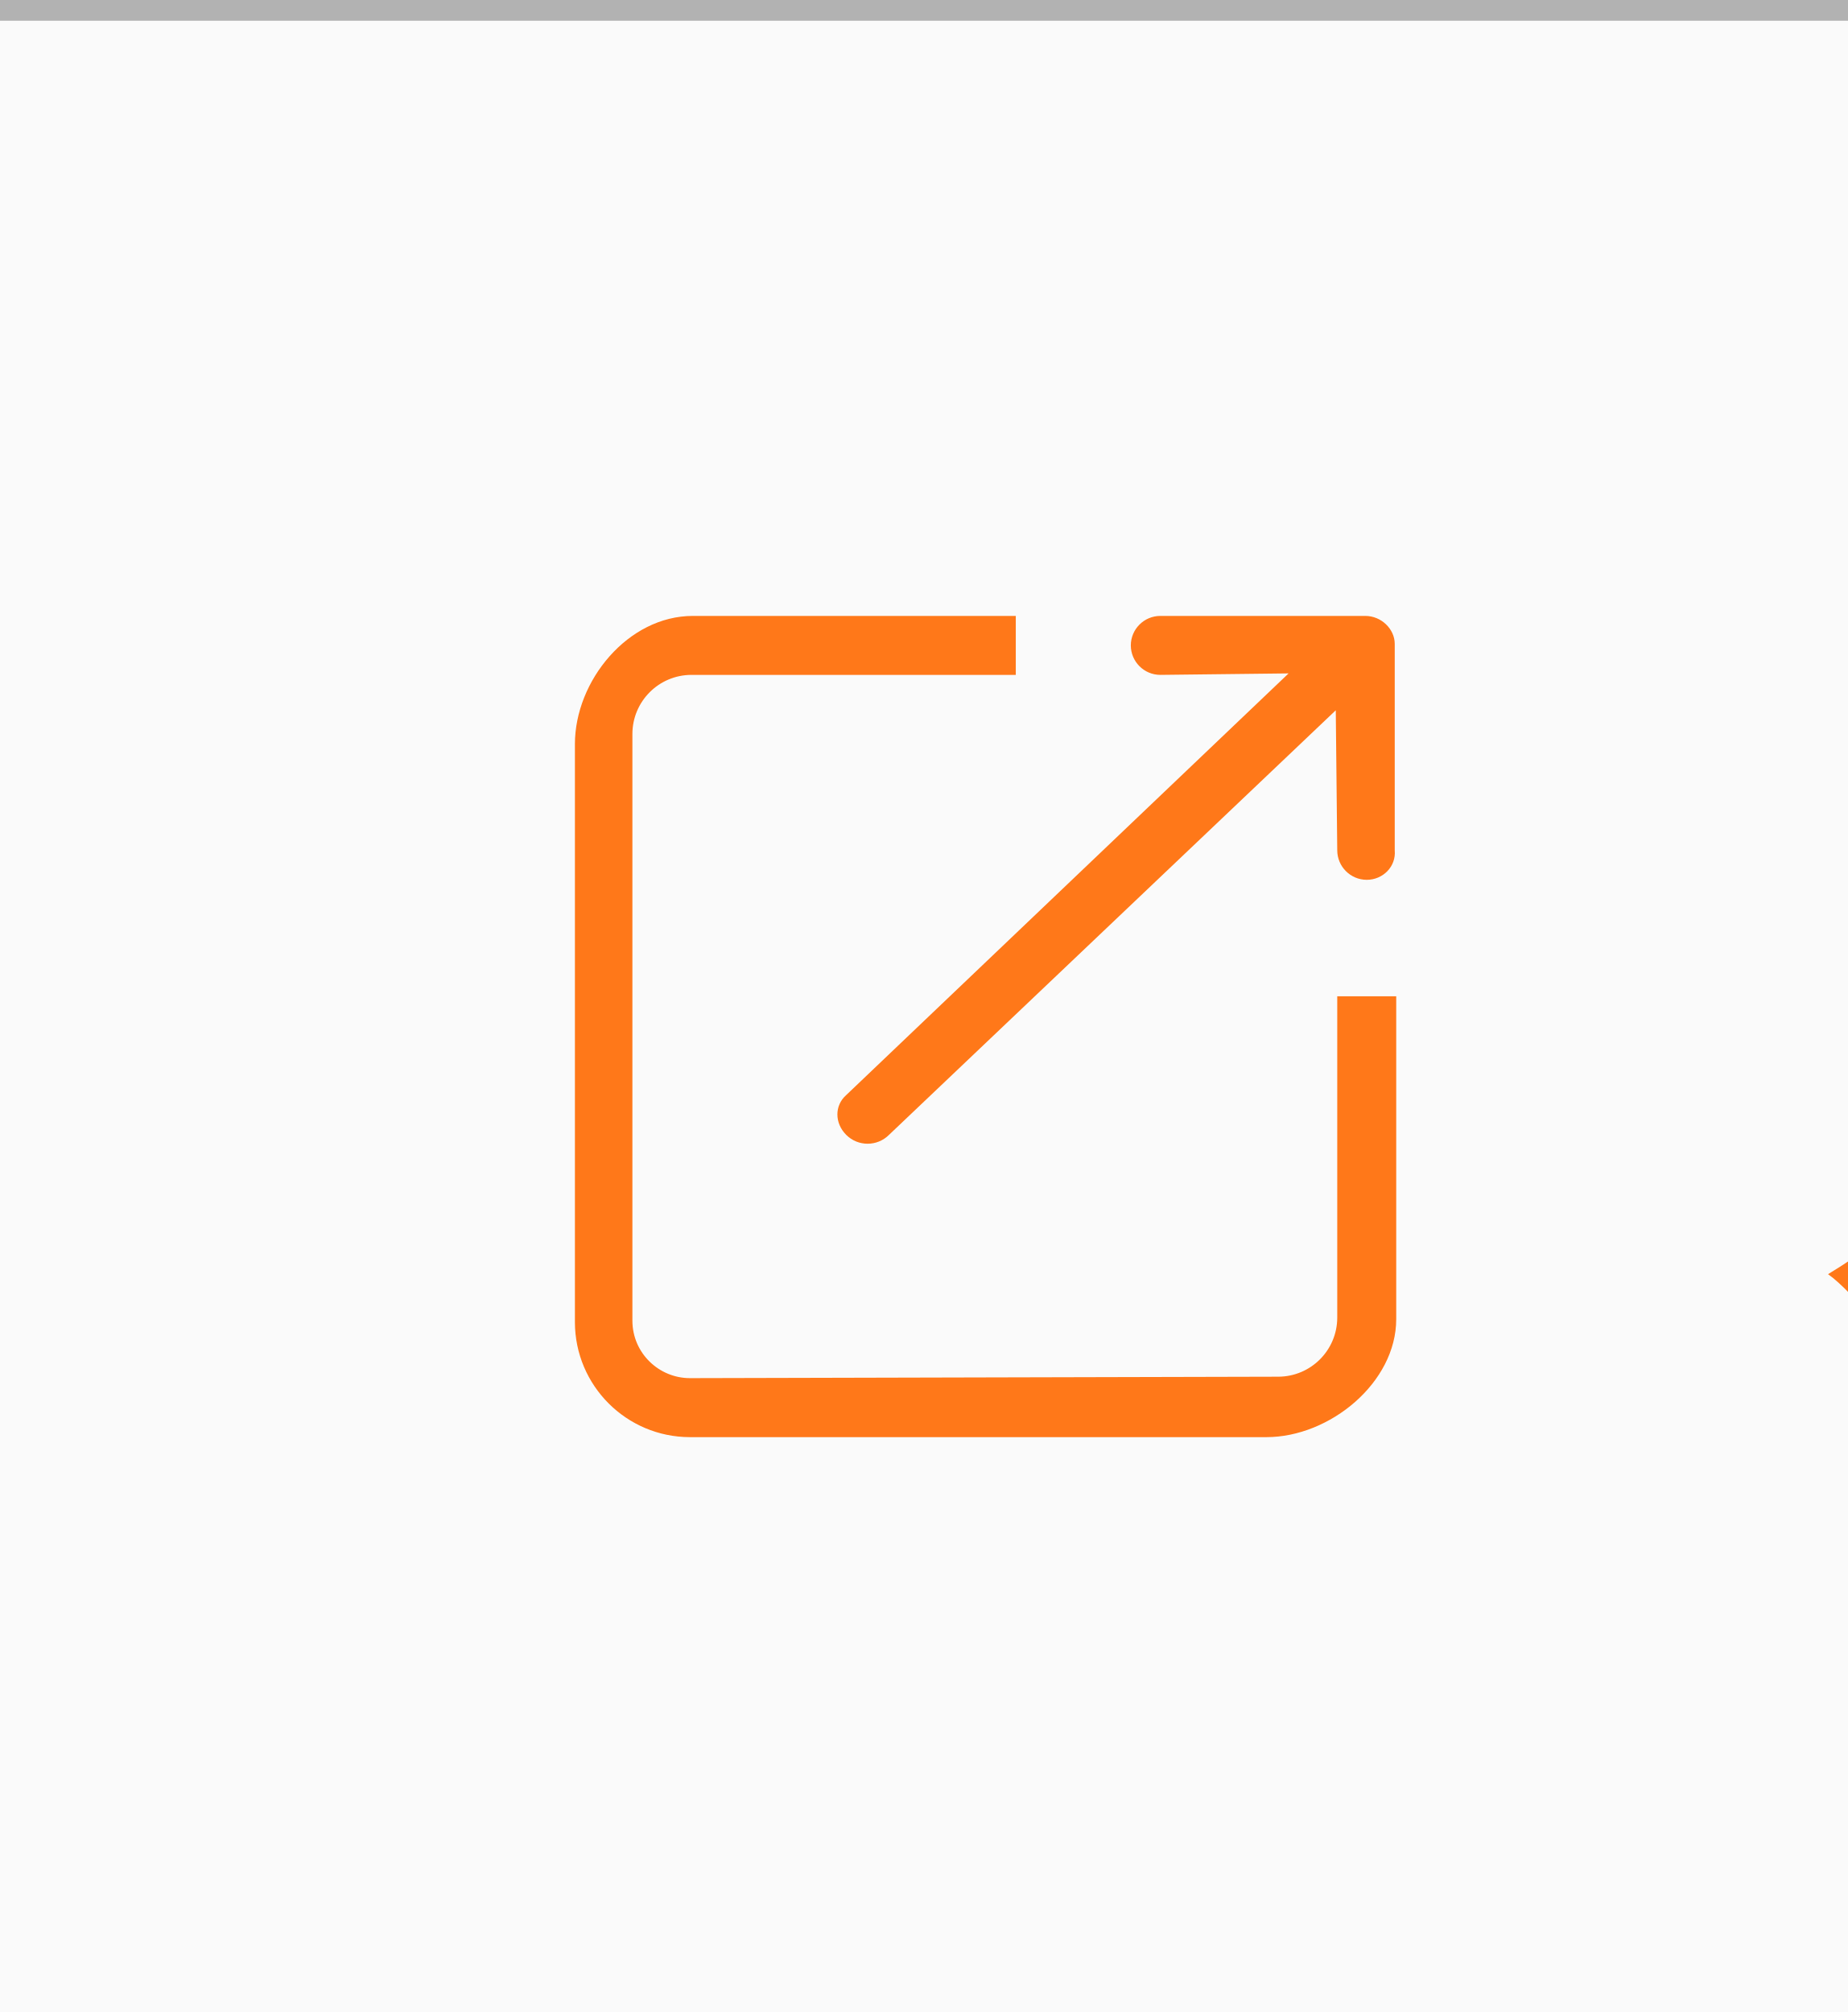
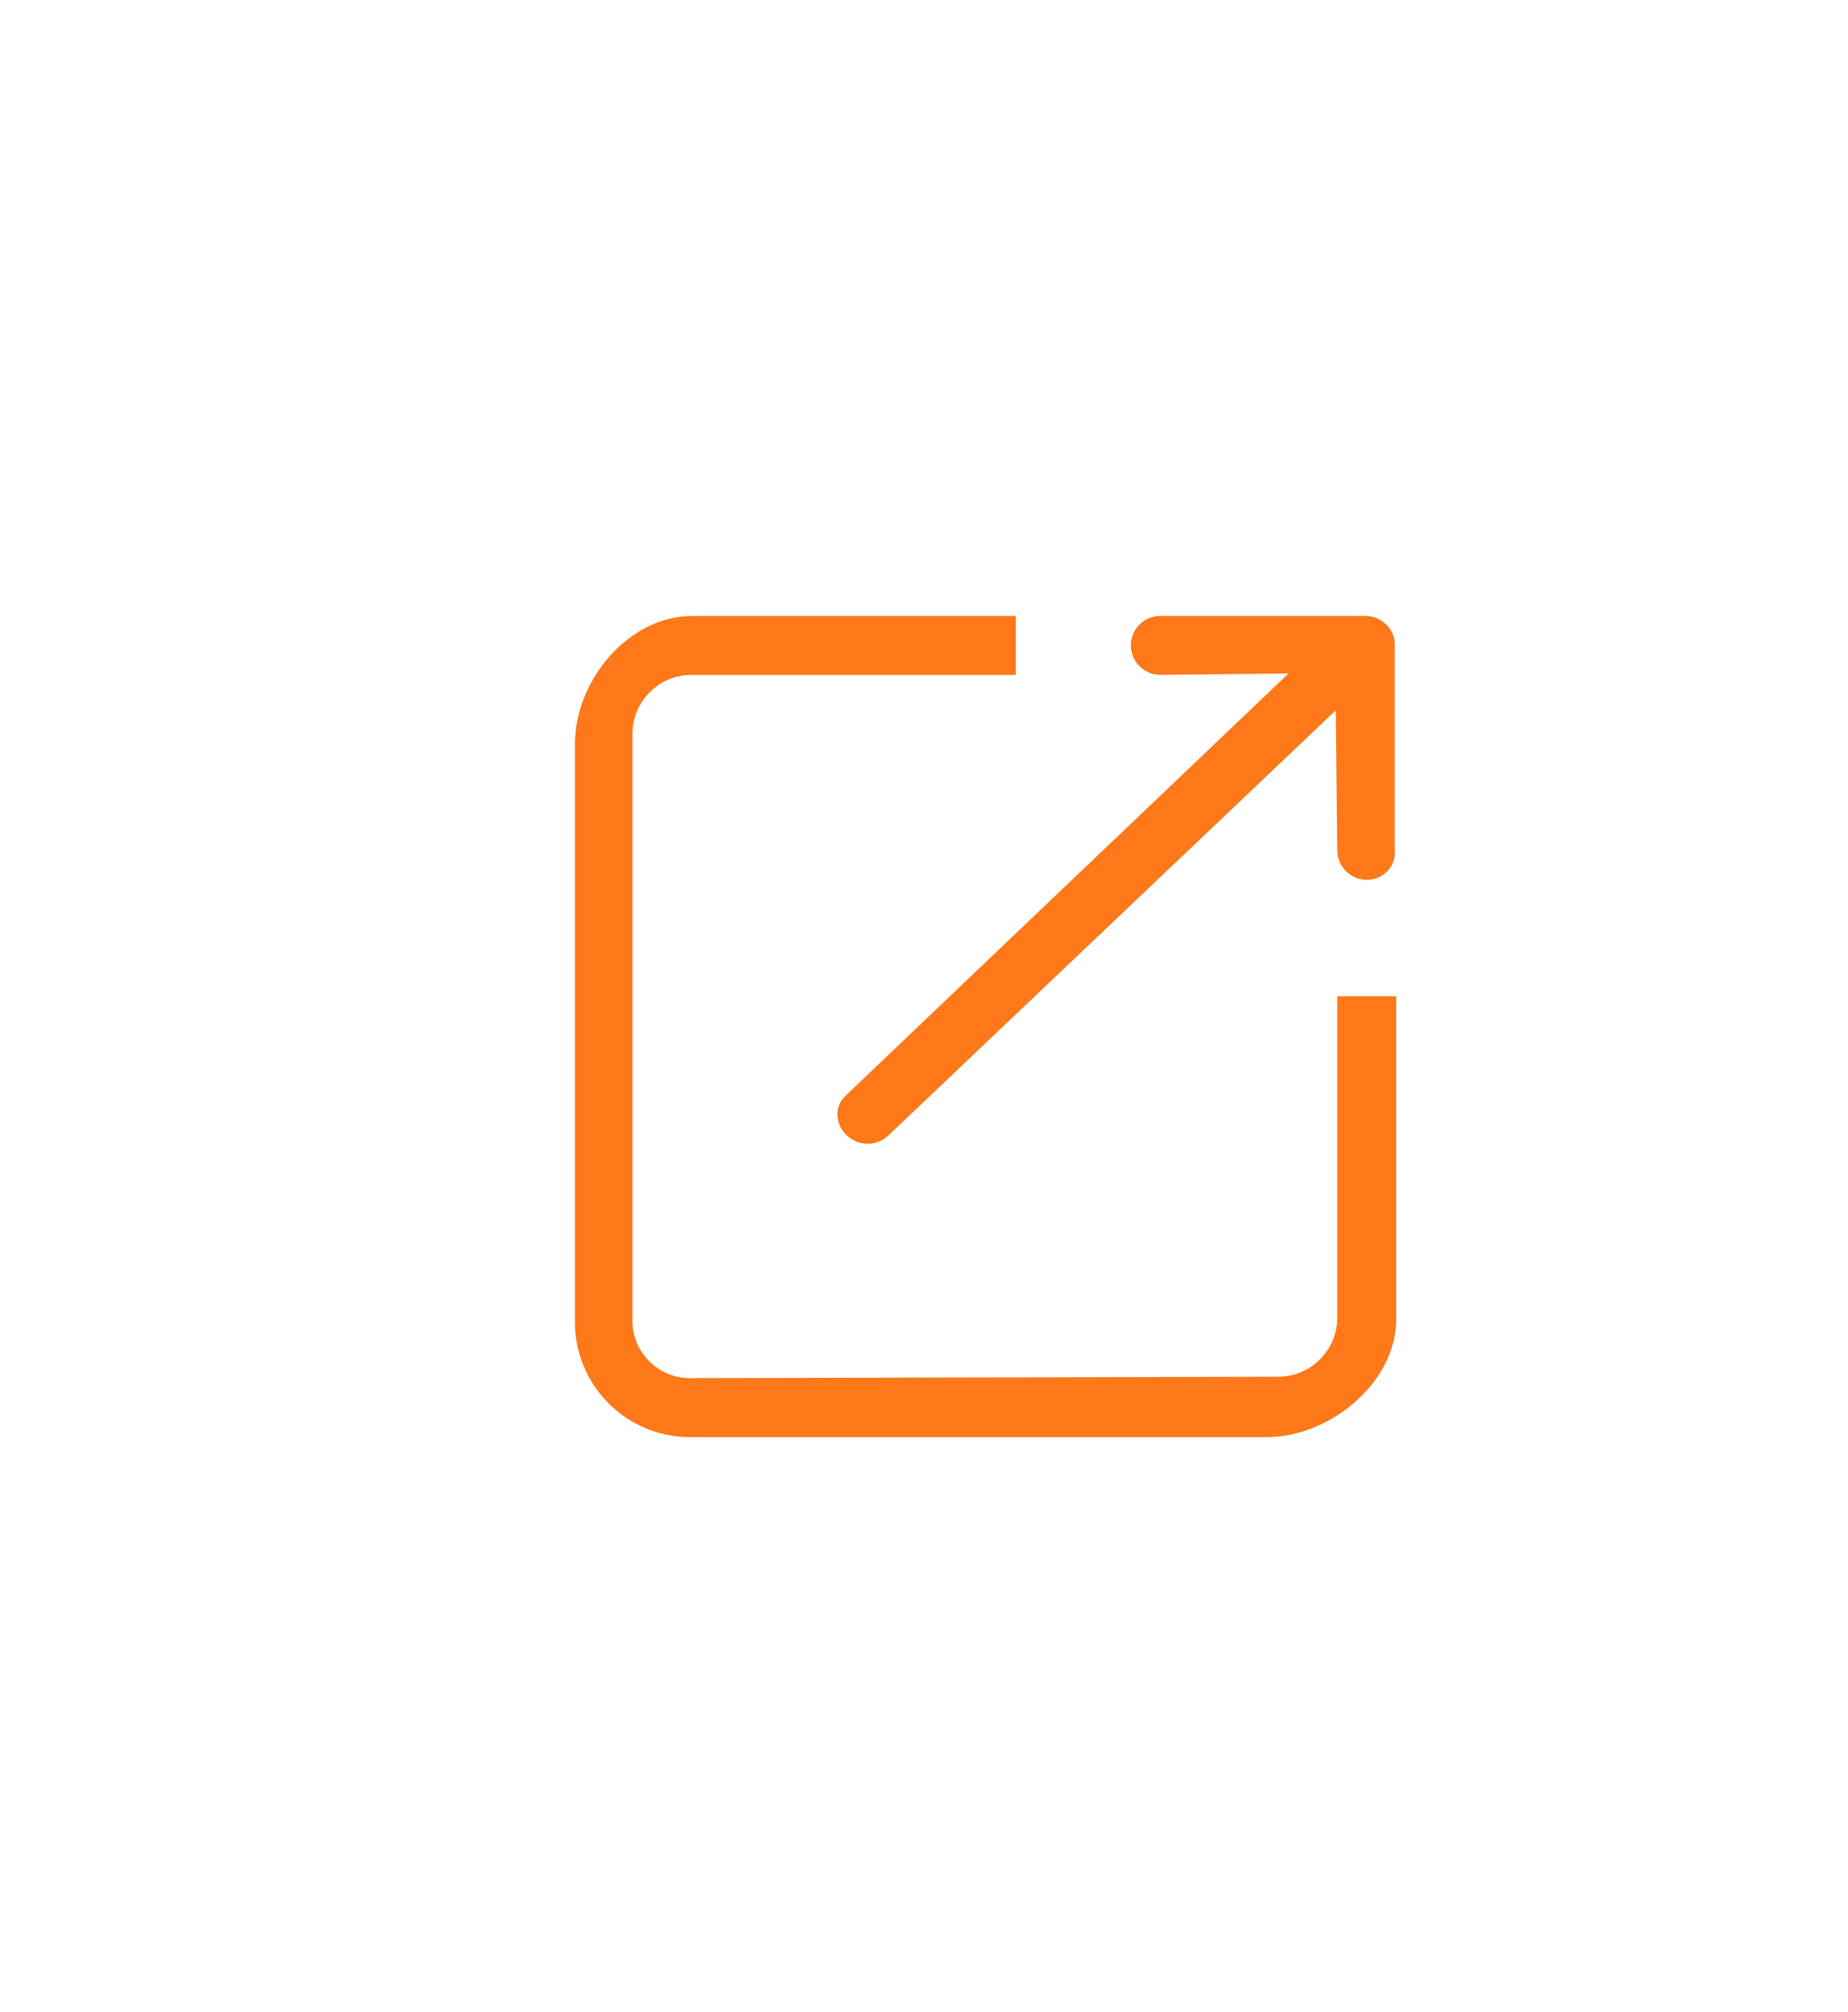
- <svg xmlns="http://www.w3.org/2000/svg" xmlns:xlink="http://www.w3.org/1999/xlink" width="45" height="49" viewBox="0 0 45 49">
-   <defs>
-     <path id="a" d="M0 930h375v49H0z" />
-     <filter x="-.1%" y="-.5%" width="100.1%" height="101%" filterUnits="objectBoundingBox" id="b">
-       <feOffset dy=".5" in="SourceAlpha" result="shadowOffsetInner1" />
-       <feComposite in="shadowOffsetInner1" in2="SourceAlpha" operator="arithmetic" k2="-1" k3="1" result="shadowInnerInner1" />
-       <feColorMatrix values="0 0 0 0 0.698 0 0 0 0 0.698 0 0 0 0 0.698 0 0 0 1 0" in="shadowInnerInner1" />
-     </filter>
-   </defs>
+ <svg xmlns="http://www.w3.org/2000/svg" width="45" height="49" viewBox="0 0 45 49">
  <g fill="none" fill-rule="evenodd">
-     <g transform="translate(-46 -930)">
-       <use fill-opacity=".9" fill="#FAFAFA" xlink:href="#a" />
-       <use fill="#000" filter="url(#b)" xlink:href="#a" />
-     </g>
+     <path stroke="#979797" d="M-319.5-122.5h390v358h-390z" />
    <path d="M30.84 35H16.8a2.804 2.804 0 0 1-2.8-2.8V18.123C14 16.58 15.293 15 16.873 15h7.863v1.436h-7.9a1.44 1.44 0 0 0-1.436 1.437v14.29c0 .79.647 1.4 1.4 1.4l14.327-.035a1.44 1.44 0 0 0 1.437-1.436v-7.828H34v7.863C34 33.671 32.384 35 30.84 35zm2.442-13.573a.72.72 0 0 1-.718-.718l-.036-3.411-10.88 10.341a.737.737 0 0 1-1.041 0c-.287-.287-.287-.718 0-.97L31.379 16.4l-3.124.036a.72.72 0 0 1-.718-.718.72.72 0 0 1 .718-.718h4.991c.395 0 .718.323.718.682v5.027c.036.395-.287.718-.682.718z" fill="#FF7819" />
-     <text font-family=".PingFangSC-Regular, .PingFang SC" font-size="17" letter-spacing="-.41" fill="#FF7819" transform="translate(-46 -930)">
-       <tspan x="90" y="962">发布活动</tspan>
-     </text>
  </g>
</svg>
